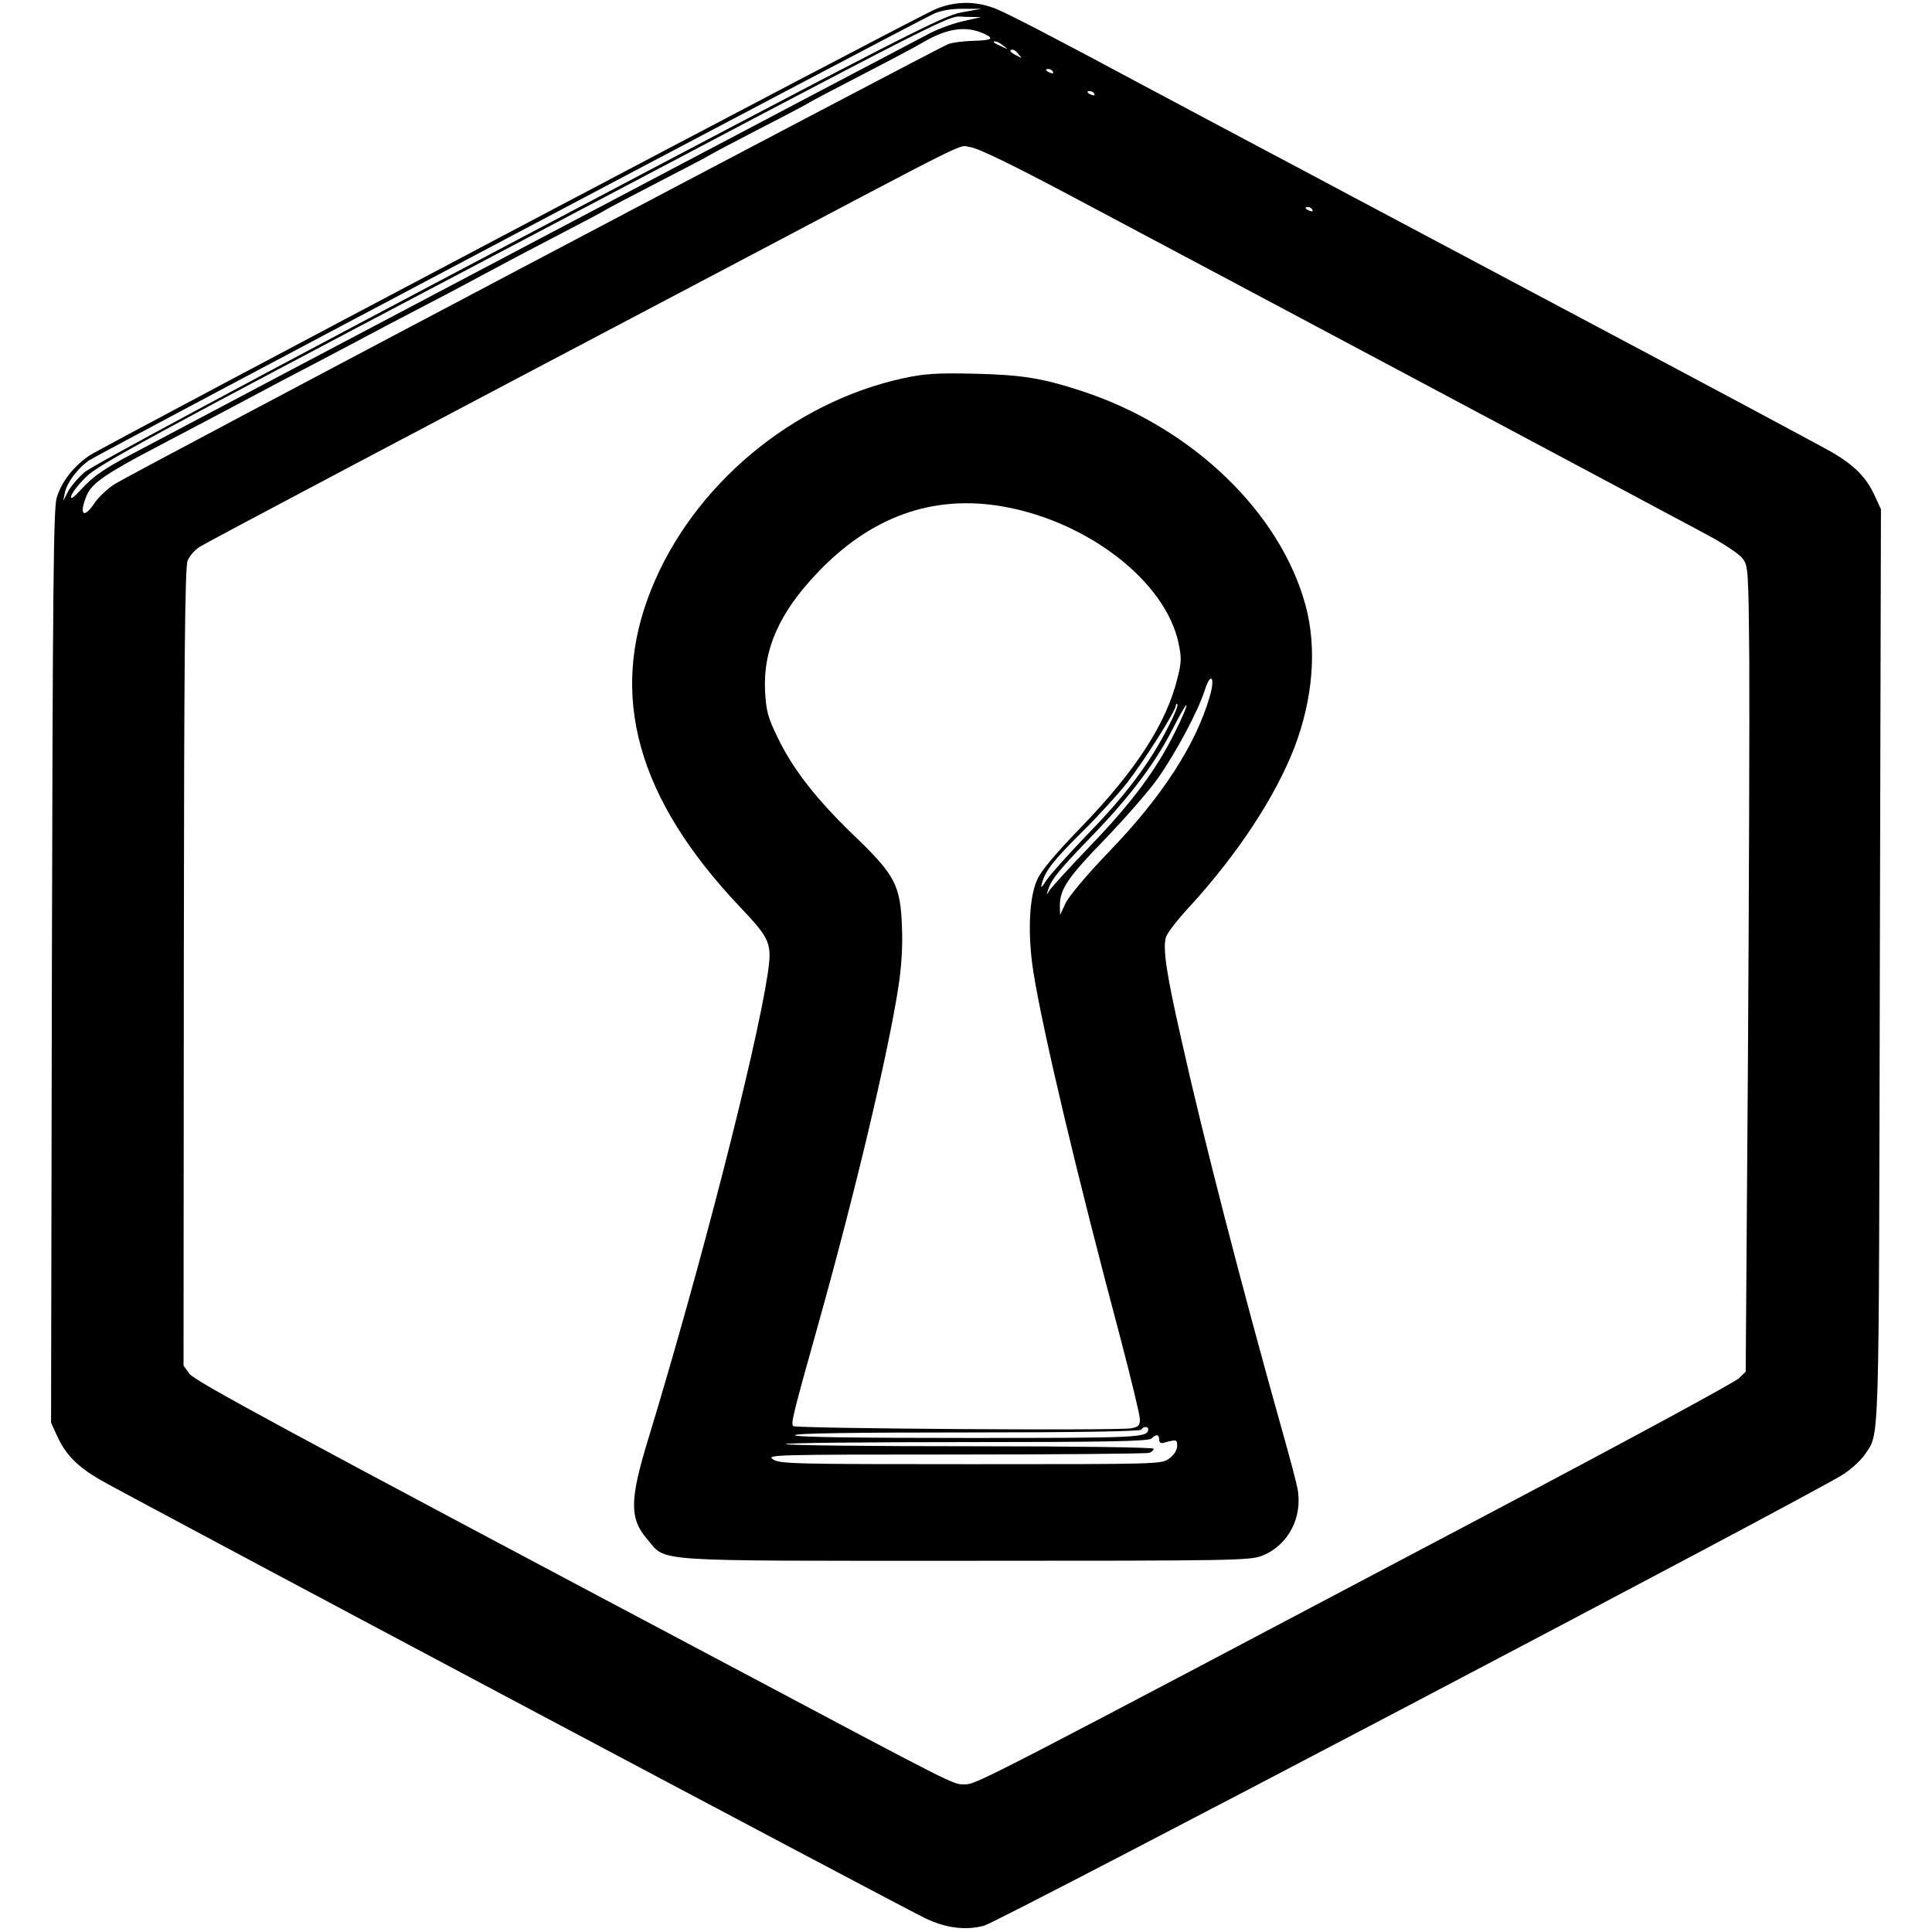
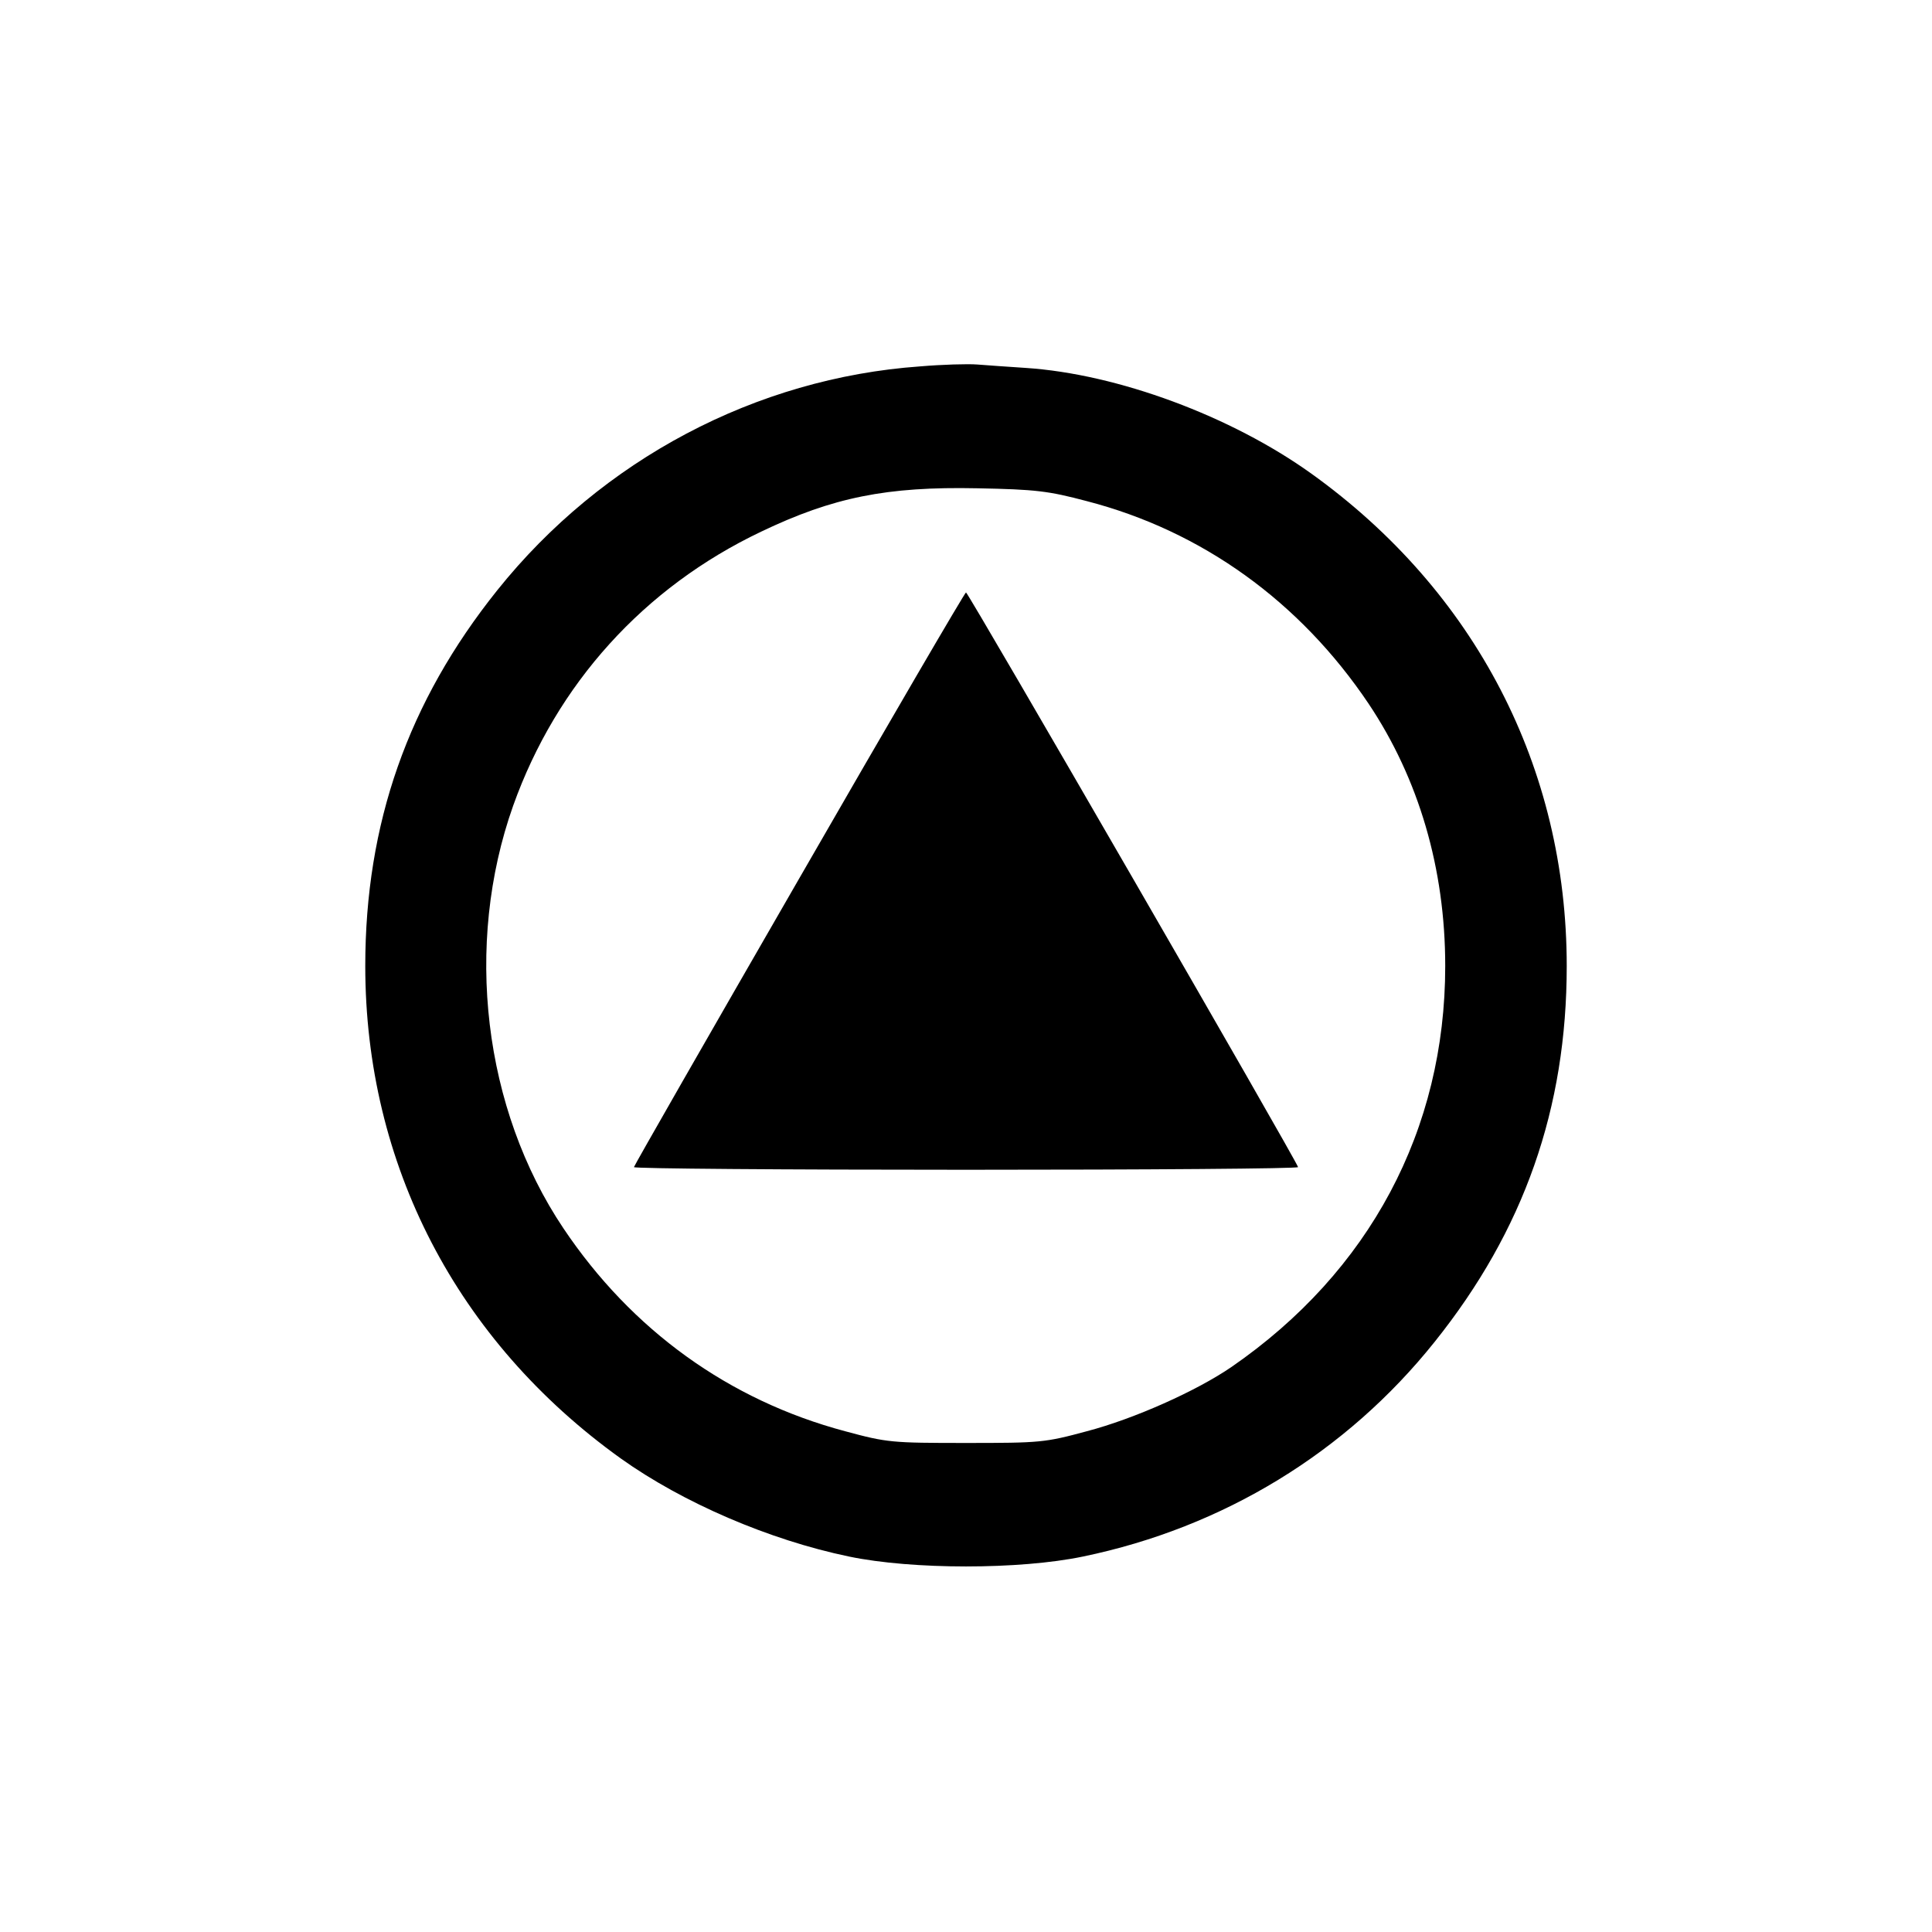
- <svg xmlns="http://www.w3.org/2000/svg" version="1" width="933.333" height="933.333" viewBox="0 0 700 700">
-   <path d="M339 3.3c-7.3 3-301.3 158.2-306.7 161.8-5.9 4.1-10.1 9.6-11.8 15.4-1.1 4.2-1.4 32-1.7 170l-.3 165 2.3 5c3 6.5 7.2 10.8 15.2 15.5 8.1 4.8 291.3 155.3 299.4 159.1 7.4 3.5 14.5 4.4 21.2 2.6 5.1-1.3 301.3-156.9 311.2-163.5 3-1.9 6.4-5.1 7.8-7.1 5.5-8.3 5.1 1.5 5.5-177.2l.4-165.4-2.3-5c-3-6.5-7.2-10.8-15.2-15.5-3.6-2.1-42.3-22.8-86-46s-83.1-44.2-87.5-46.5c-4.4-2.4-22.2-11.8-39.5-21S416.4 32.1 412.5 30c-29.8-16-46.6-24.7-51.4-26.7-7.3-3-14.9-3-22.1 0zm9.3 1.2c-6.6 1.2-20.7 8.4-160.3 82.1-98.2 51.8-154.6 82.1-157.4 84.5-2.4 2.1-5.1 5.3-6 7.1l-1.7 3.3.6-3c.8-3.7 4.5-8.6 8.6-11.6 3.1-2.2 299-158.6 306.4-162 2.6-1.1 6.3-1.8 10.5-1.7h6.5l-7.2 1.3zm1 3.1c-3.4.7-9 2.7-12.3 4.4-6.1 3.1-263.3 138.7-288.8 152.3-10.3 5.4-14.4 8.3-18.2 12.4-3.3 3.6-4.6 4.6-4.2 3 .3-1.2 2.8-4.4 5.6-7.1 4.4-4.3 23.5-14.7 138.6-75.3C355.4-.5 342.6 6 349.7 6.1l5.8.1-6.2 1.4zm7.2 4.6c3.9 1.8 3 2.4-3.9 2.6-3.6.1-7.6.6-9.1 1.2-3.9 1.5-296.2 155.7-301.8 159.3-2.7 1.7-6 4.8-7.4 6.9-4 6-5.8 4.4-2.9-2.7 1.9-4.4 6.8-7.8 24.5-17.1 15.3-8 26.9-14.2 38.6-20.4 3.9-2.1 12.4-6.6 19-10 6.6-3.5 14.7-7.7 18-9.5 3.3-1.8 11.9-6.3 19-10 7.2-3.7 19.1-10 26.5-14 7.4-4 19.8-10.5 27.5-14.5 7.7-4 14.5-7.6 15-8 .6-.4 9.1-4.9 19-10s18.5-9.6 19-10c.6-.4 8.7-4.7 18-9.5 9.4-4.8 17.5-9.1 18-9.5.6-.4 9.1-4.9 19-10s19.5-10.2 21.3-11.3c9.2-5.5 16.1-6.5 22.7-3.5zm7.1 4.4c1.8 1.4 1.8 1.4-.6.3-3.1-1.4-3.6-1.9-2.4-1.9.6 0 1.9.7 3 1.6zm5.5 3.1c1.3 1.5 1.2 1.5-.8.4-2.4-1.2-2.9-2.1-1.4-2.1.5 0 1.5.7 2.2 1.7zm12.4 6.3c.3.6-.1.7-.9.4-1.8-.7-2.1-1.4-.7-1.4.6 0 1.3.4 1.6 1zm15 8c.3.6-.1.7-.9.4-1.8-.7-2.1-1.4-.7-1.4.6 0 1.3.4 1.6 1zm-9 36.7c49.4 26.2 218.7 116.4 230.9 123 6 3.2 11.9 7.1 13 8.7 2 2.6 2.1 4 2.4 37.4.1 19.1-.1 84.8-.5 145.9l-.8 111.3-2.5 2.4c-1.4 1.4-40.7 22.7-87.5 47.4-189.1 99.9-188.7 99.7-193 99.7-4.3 0-1 1.7-88.5-44.8-160.9-85.3-190.4-101.3-192.4-104l-2.1-2.9.1-144.3c.1-113.5.4-145.1 1.4-147.4.7-1.7 2.6-3.9 4.4-5 3.2-2 78.3-41.7 188.6-99.8 95.1-50.2 85.9-45.6 90.5-45 2.7.3 14.7 6.1 36 17.4zm88 5.3c.3.6-.1.7-.9.4-1.8-.7-2.1-1.4-.7-1.4.6 0 1.3.4 1.6 1z" />
-   <path d="M327.5 137c-40.4 8.7-76.5 38.9-91.6 76.7-15.4 38.4-5 75.7 32.3 115 11 11.6 11.6 13.1 9.9 24.5-4.4 28.5-24.5 106.7-43.2 168.1-6.8 22.2-6.9 28.9-.3 36.5 7 8.2-.3 7.7 115.4 7.7 96.9 0 102.8-.1 107.2-1.8 9.5-3.7 14.9-13.9 12.9-24.4-.5-2.6-3-12-5.5-20.8-14.7-52.3-28.9-107.3-36.6-142-5.4-23.8-6.7-32.5-5.6-36.8.3-1.4 4.2-6.5 8.7-11.3 17.3-18.9 31.1-39.9 37.9-57.6 6.7-17.5 8.2-35.9 4.1-51.2-9.1-34-41.4-65-81.4-78-14.1-4.6-21.5-5.8-38.7-6.2-13.6-.3-18.1 0-25.5 1.6zm35.8 46.5c30.9 5.4 59 27.2 63.7 49.5 1.1 5.2 1.1 7-.4 12.8-4 16.3-15.1 33.4-34.7 53.7-9.5 9.8-14.7 16-16.1 19.2-3 6.6-3.5 19.9-1.4 33.4C377.9 373.9 390 425 406 485c3.8 14.5 7 27.7 7 29.2 0 2.3-.5 2.8-3.2 3.3-4.8.9-121.5.1-122.4-.8-.9-.9-.1-4.2 8.6-35.2 13.6-48.4 25.7-99.3 29.5-123.9 1.1-7 1.6-14.6 1.3-21.5-.5-15.4-2.5-19.1-17.4-33.4-13.7-13.2-22.2-24.1-27.7-35.6-3.5-7.2-4.1-9.5-4.5-16.6-.8-15 5.1-28.4 18.8-42.8 19.4-20.5 41.9-28.6 67.3-24.2zm75 68.9c-5 17.3-17.2 36.2-36.3 56-8.1 8.4-14.7 16.3-15.9 18.8l-2 4.3-.1-3.3c0-6 2.8-10.2 16.2-24 7.3-7.6 15.9-17.4 19.1-21.9 6.6-9.3 14.7-24.4 17.2-32.2 2.2-6.9 3.9-4.8 1.8 2.3zm-14.7 10.3c-6.5 13.1-15.7 25.4-29.2 39.2-7.2 7.5-14.1 15.2-15.3 17.1-1.8 2.8-2.1 3-1.6 1 1.3-4.6 4.3-8.4 14.5-18.5 5.6-5.5 12.9-13.5 16.3-17.8 6.1-7.8 17.7-26.1 17.7-28 0-.6.3-.8.6-.5.3.3-1 3.7-3 7.5zm2.1 2.6c-6.7 13.5-15.4 25.3-30.7 41.2-7.4 7.7-14 15-14.7 16-1.2 2-1.2 2-.6 0 1.3-4 3.9-7.2 16.3-20 13.9-14.4 23.1-26.8 29.3-39.2 2.3-4.5 4.3-8 4.6-7.8.2.3-1.6 4.7-4.2 9.8zM416 517.8c0 3.1-2.7 3.2-65.2 3.2-41.2 0-62.8-.3-62.8-1s21.5-1 62.4-1c40.6 0 62.7-.4 63.1-1 .7-1.2 2.5-1.3 2.5-.2zm4 3.8c0 1.1.6 1.5 1.8 1.1 4.5-1.2 4.7-1.2 4.7 1.2 0 1.5-1.1 3.2-2.8 4.5-2.8 2.1-3.2 2.1-72 2.1-64.3 0-69.4-.1-71.7-1.8-2.3-1.6.5-1.7 66.2-1.7 37.7 0 69.3-.3 70.2-.6.9-.3 1.6-1 1.6-1.5s-28.1-.9-66.4-.9c-36.6 0-66.7-.3-66.9-.8-.3-.4 29.1-.7 65.3-.7 51.4 0 66.2-.3 67.2-1.3 1.7-1.7 2.8-1.5 2.8.4z" />
+ <svg xmlns="http://www.w3.org/2000/svg" version="1" width="682.667" height="682.667" viewBox="0 0 512 512">
+   <path d="M243.8 97.1c-43.5 3.1-84.3 24.7-112 59.3-23.7 29.6-35 61.9-35 99.6 0 52.5 24.2 99.3 67.7 130.5 16.4 11.7 39.3 21.6 60.5 26 16.8 3.5 45.2 3.5 62 0 37.2-7.7 69.8-27.6 93.2-56.9 23.7-29.6 35-61.9 35-99.6 0-52.5-24.2-99.3-67.7-130.5-21.2-15.2-51.3-26.4-75.7-28-4.6-.3-10.3-.7-12.8-.9-2.5-.2-9.3 0-15.2.5zm44.2 35.7c30.5 7.9 56.5 26.6 74.7 53.7C376 206.4 383 230.2 383 256c0 43.4-20 81-56.7 106.3-9.2 6.3-25.7 13.7-38.3 17-11.1 3-12.3 3.1-32 3.1s-20.9-.1-32-3.1c-30.8-8.2-56.6-26.8-74.7-53.8-21.2-31.6-26.4-75.1-13.3-112 11.5-32.2 34.6-57.8 65.7-72.6 19-9.1 33.3-12 57.3-11.5 15.5.3 18.8.7 29 3.4z" />
+   <path d="M211.8 232.8C187.7 274.6 168 309 168 309.3c0 .4 39.6.7 88 .7s88-.3 88-.7c0-1-87.4-152.3-88-152.3-.3 0-20.2 34.1-44.2 75.8z" />
</svg>
